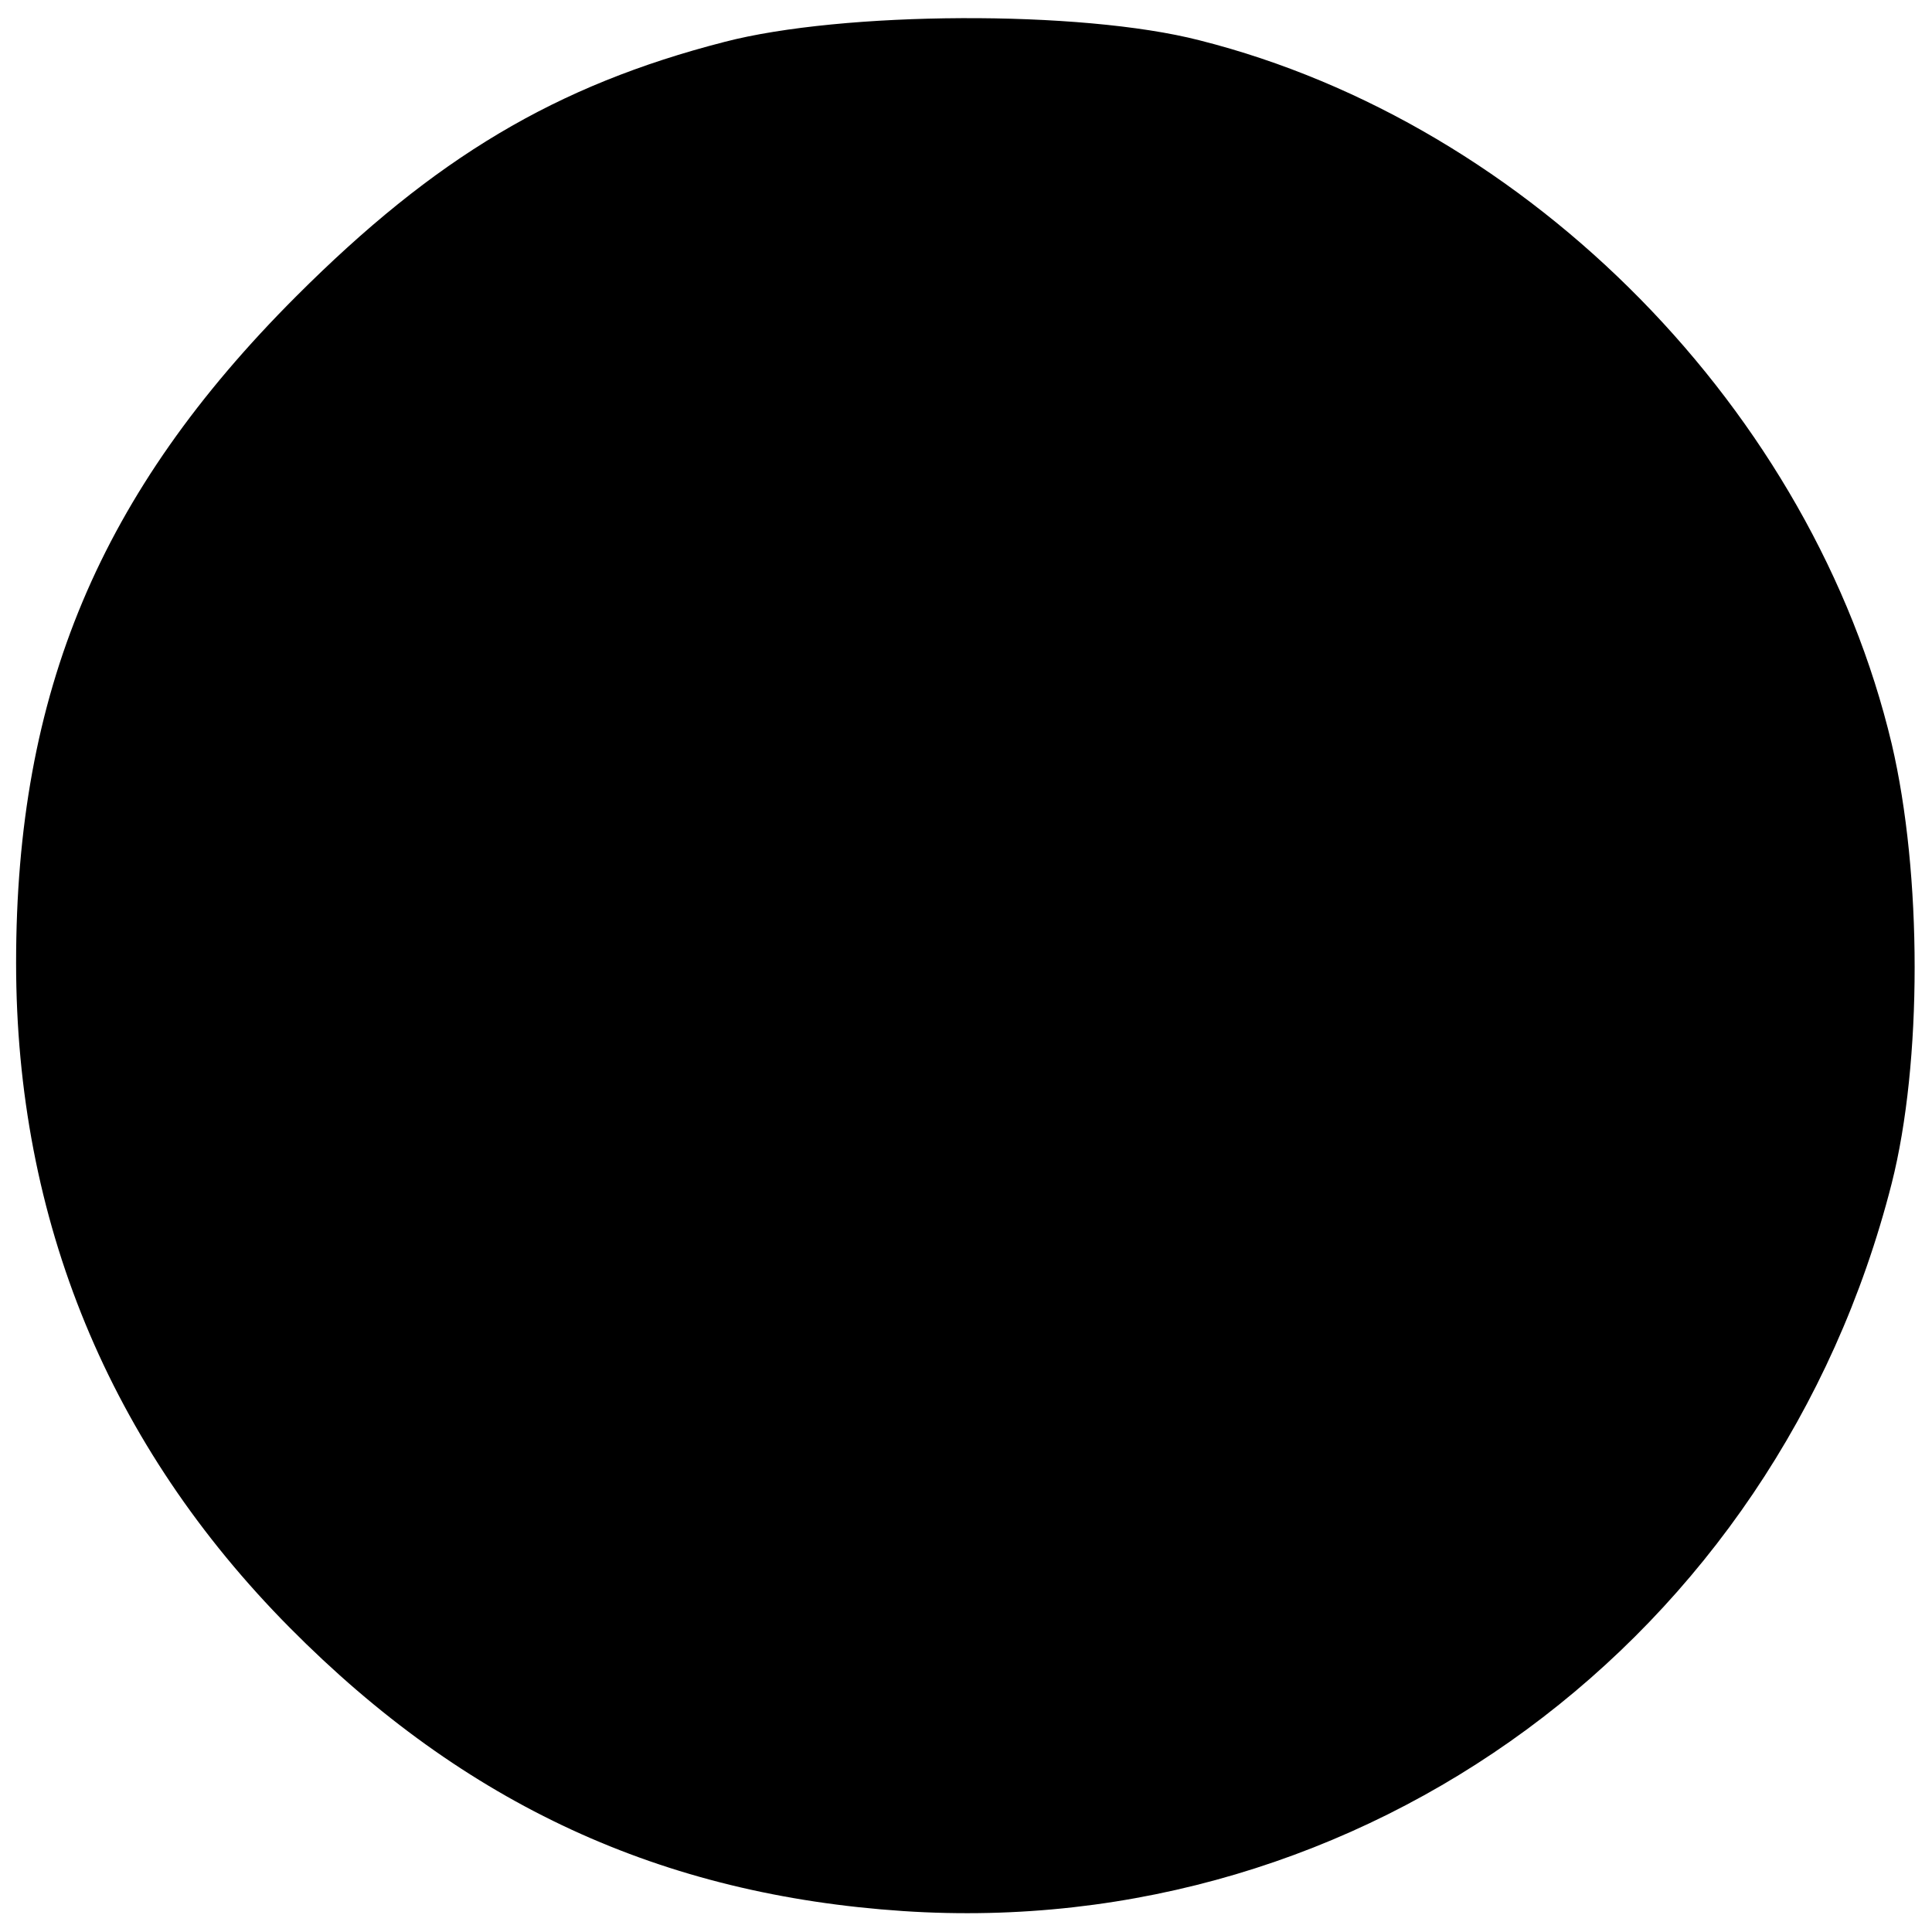
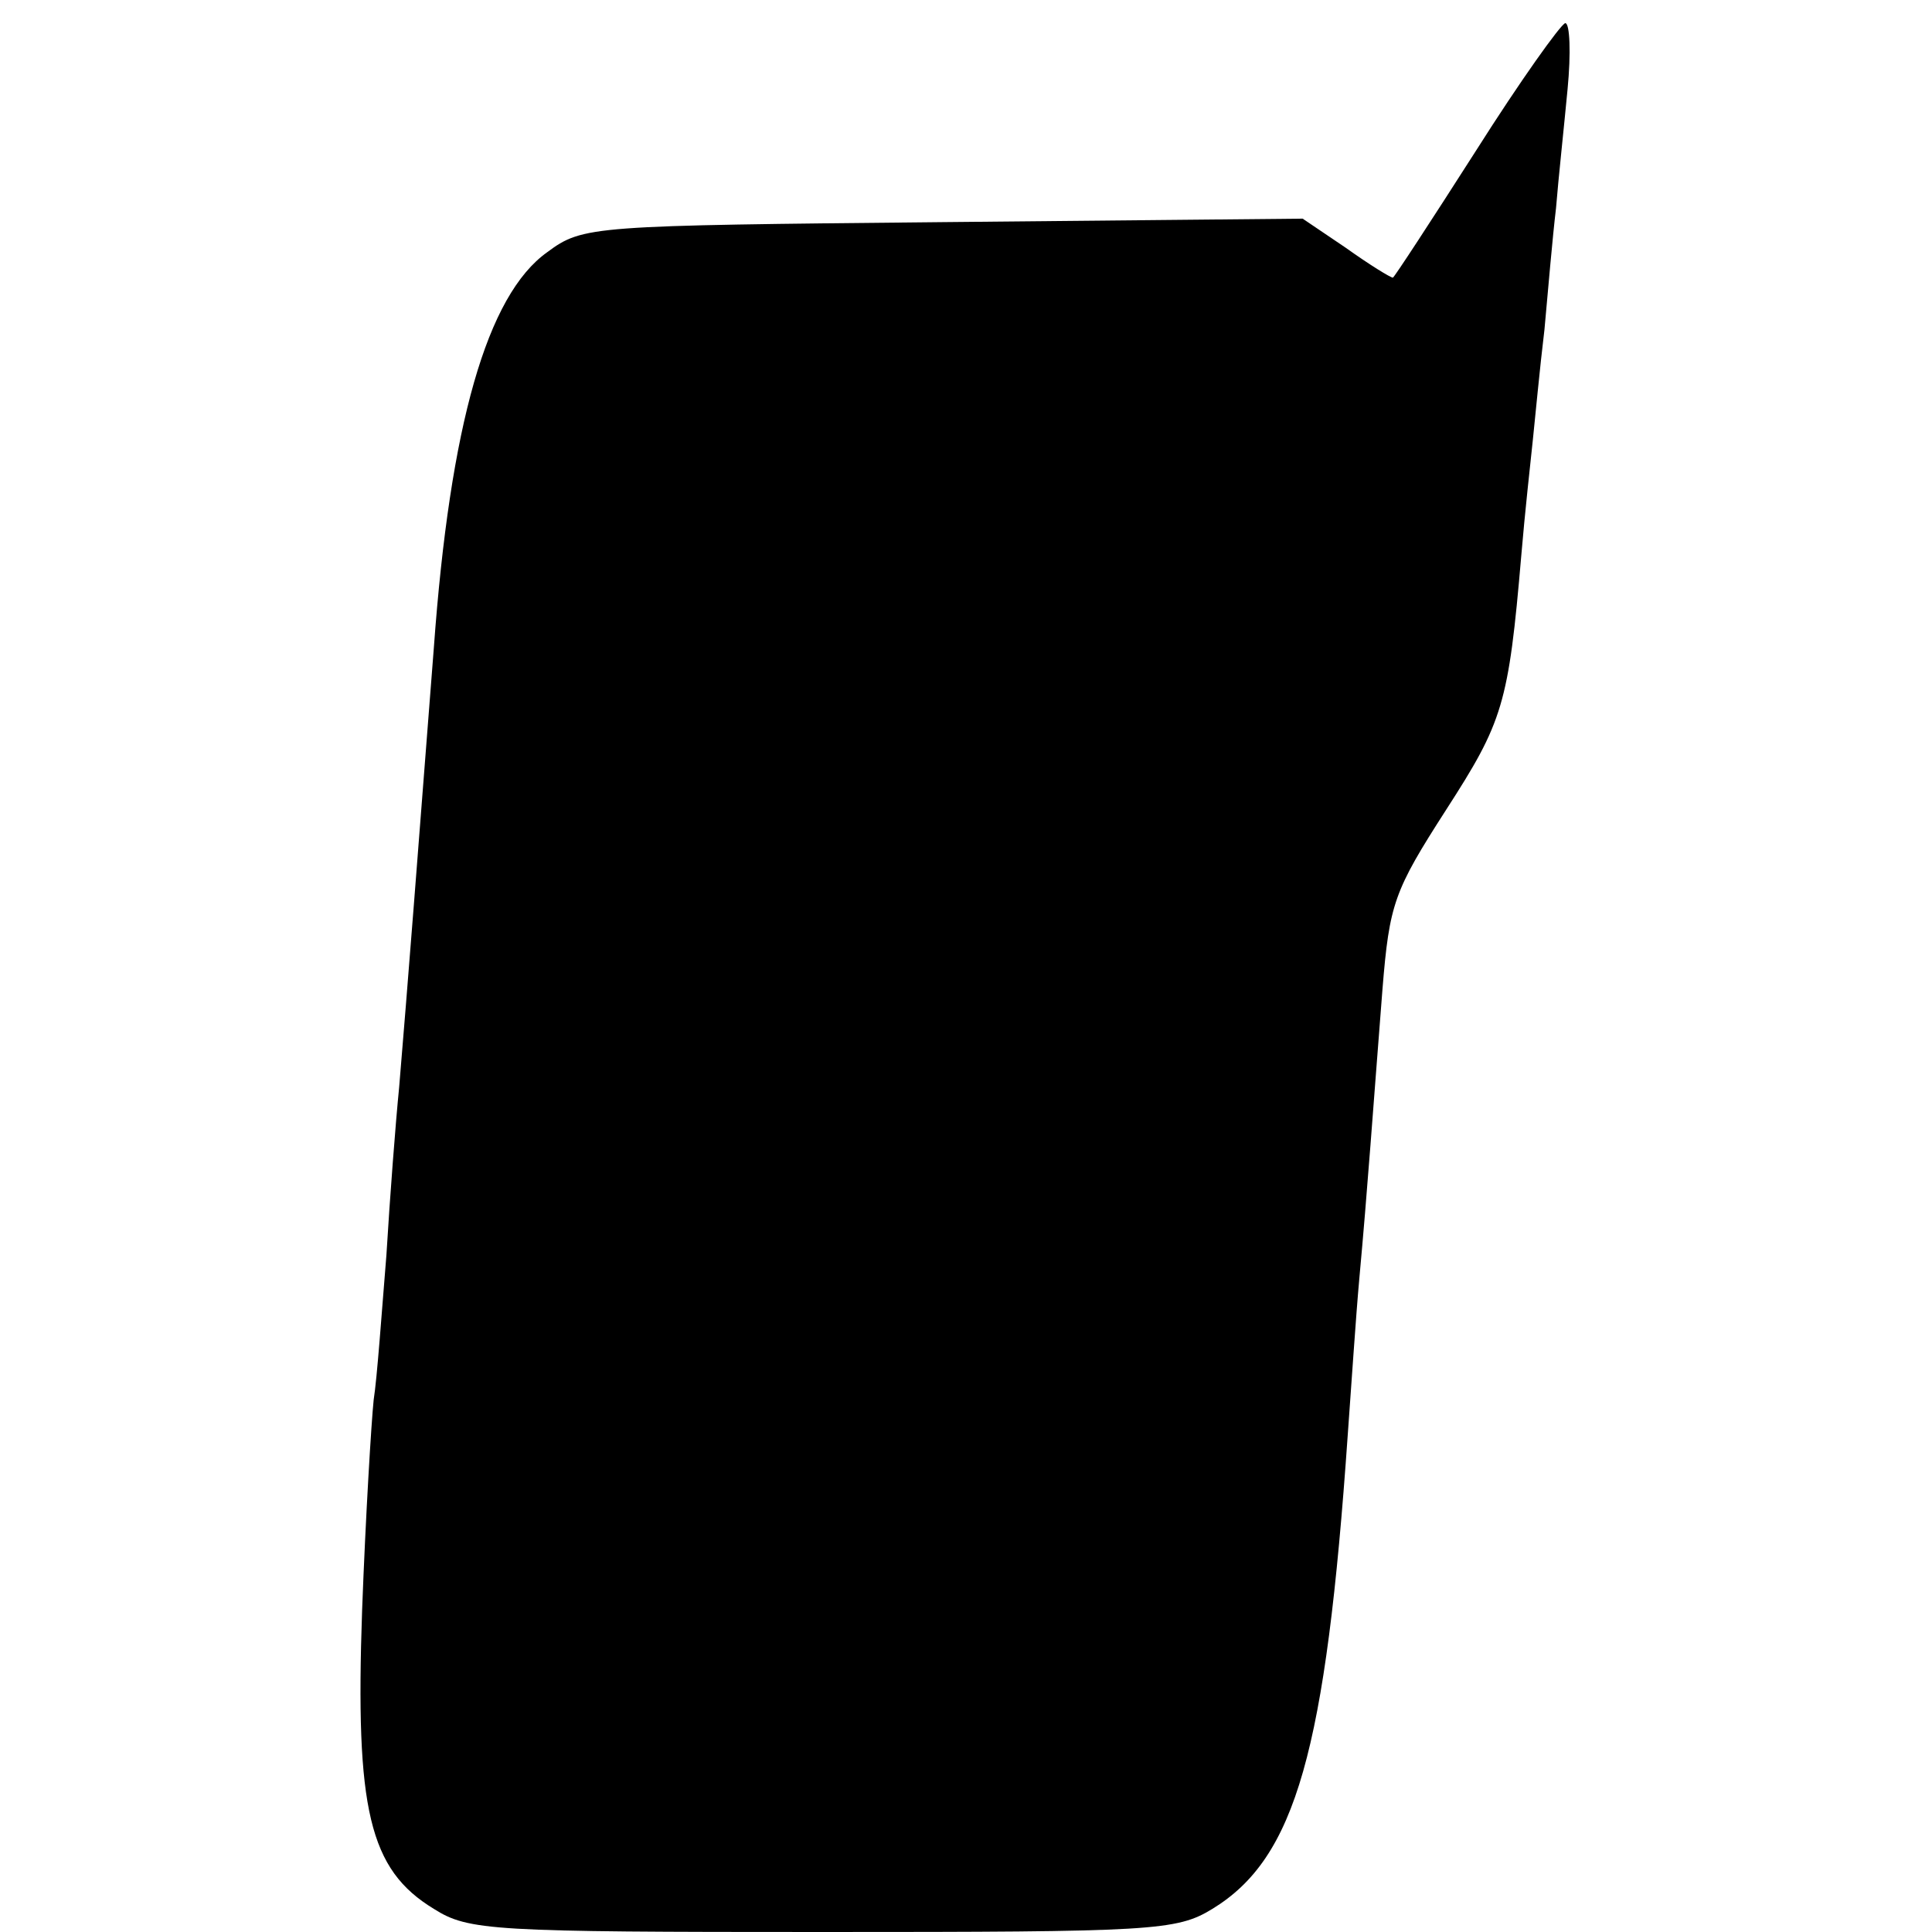
- <svg xmlns="http://www.w3.org/2000/svg" version="1.0" width="16pt" height="16pt" viewBox="0 0 16 16" preserveAspectRatio="xMidYMid meet">
-   <g transform="translate(0,16) scale(0.013333,-0.013333)" fill="#000000" stroke="none">
-     <path d="M450 1174 c-105 -27 -180 -72 -266 -158 -122 -122 -174 -246 -174 -414 0 -160 58 -300 170 -413 109 -110 231 -166 381 -176 286 -19 542 169 614 452 19 75 19 192 0 273 -49 206 -224 385 -430 437 -74 19 -222 18 -295 -1z" />
+ <svg xmlns="http://www.w3.org/2000/svg" version="1.0" width="167pt" height="167pt" viewBox="0 0 167 167" preserveAspectRatio="xMidYMid meet">
+   <g transform="translate(0,167) scale(0.1,-0.1)" fill="#000000" stroke="none">
+     <path d="M1276 1540 c-39 -61 -71 -110 -72 -110 -2 0 -20 11 -41 26 l-37 25 -311 -3 c-304 -3 -311 -3 -342 -26 -52 -37 -84 -149 -98 -342 -13 -168 -23 -297 -30 -380 -3 -30 -8 -95 -11 -145 -4 -49 -8 -106 -11 -125 -2 -19 -7 -101 -10 -182 -6 -172 6 -224 62 -258 30 -19 50 -20 336 -20 286 0 306 1 337 20 72 44 98 136 117 410 3 41 7 102 10 135 7 76 12 148 20 250 6 74 10 85 55 155 49 76 54 91 65 220 3 36 8 81 10 100 2 19 6 62 10 95 3 33 7 80 10 105 2 25 7 71 10 103 3 31 2 57 -2 57 -4 -1 -39 -50 -77 -110z" />
  </g>
</svg>
